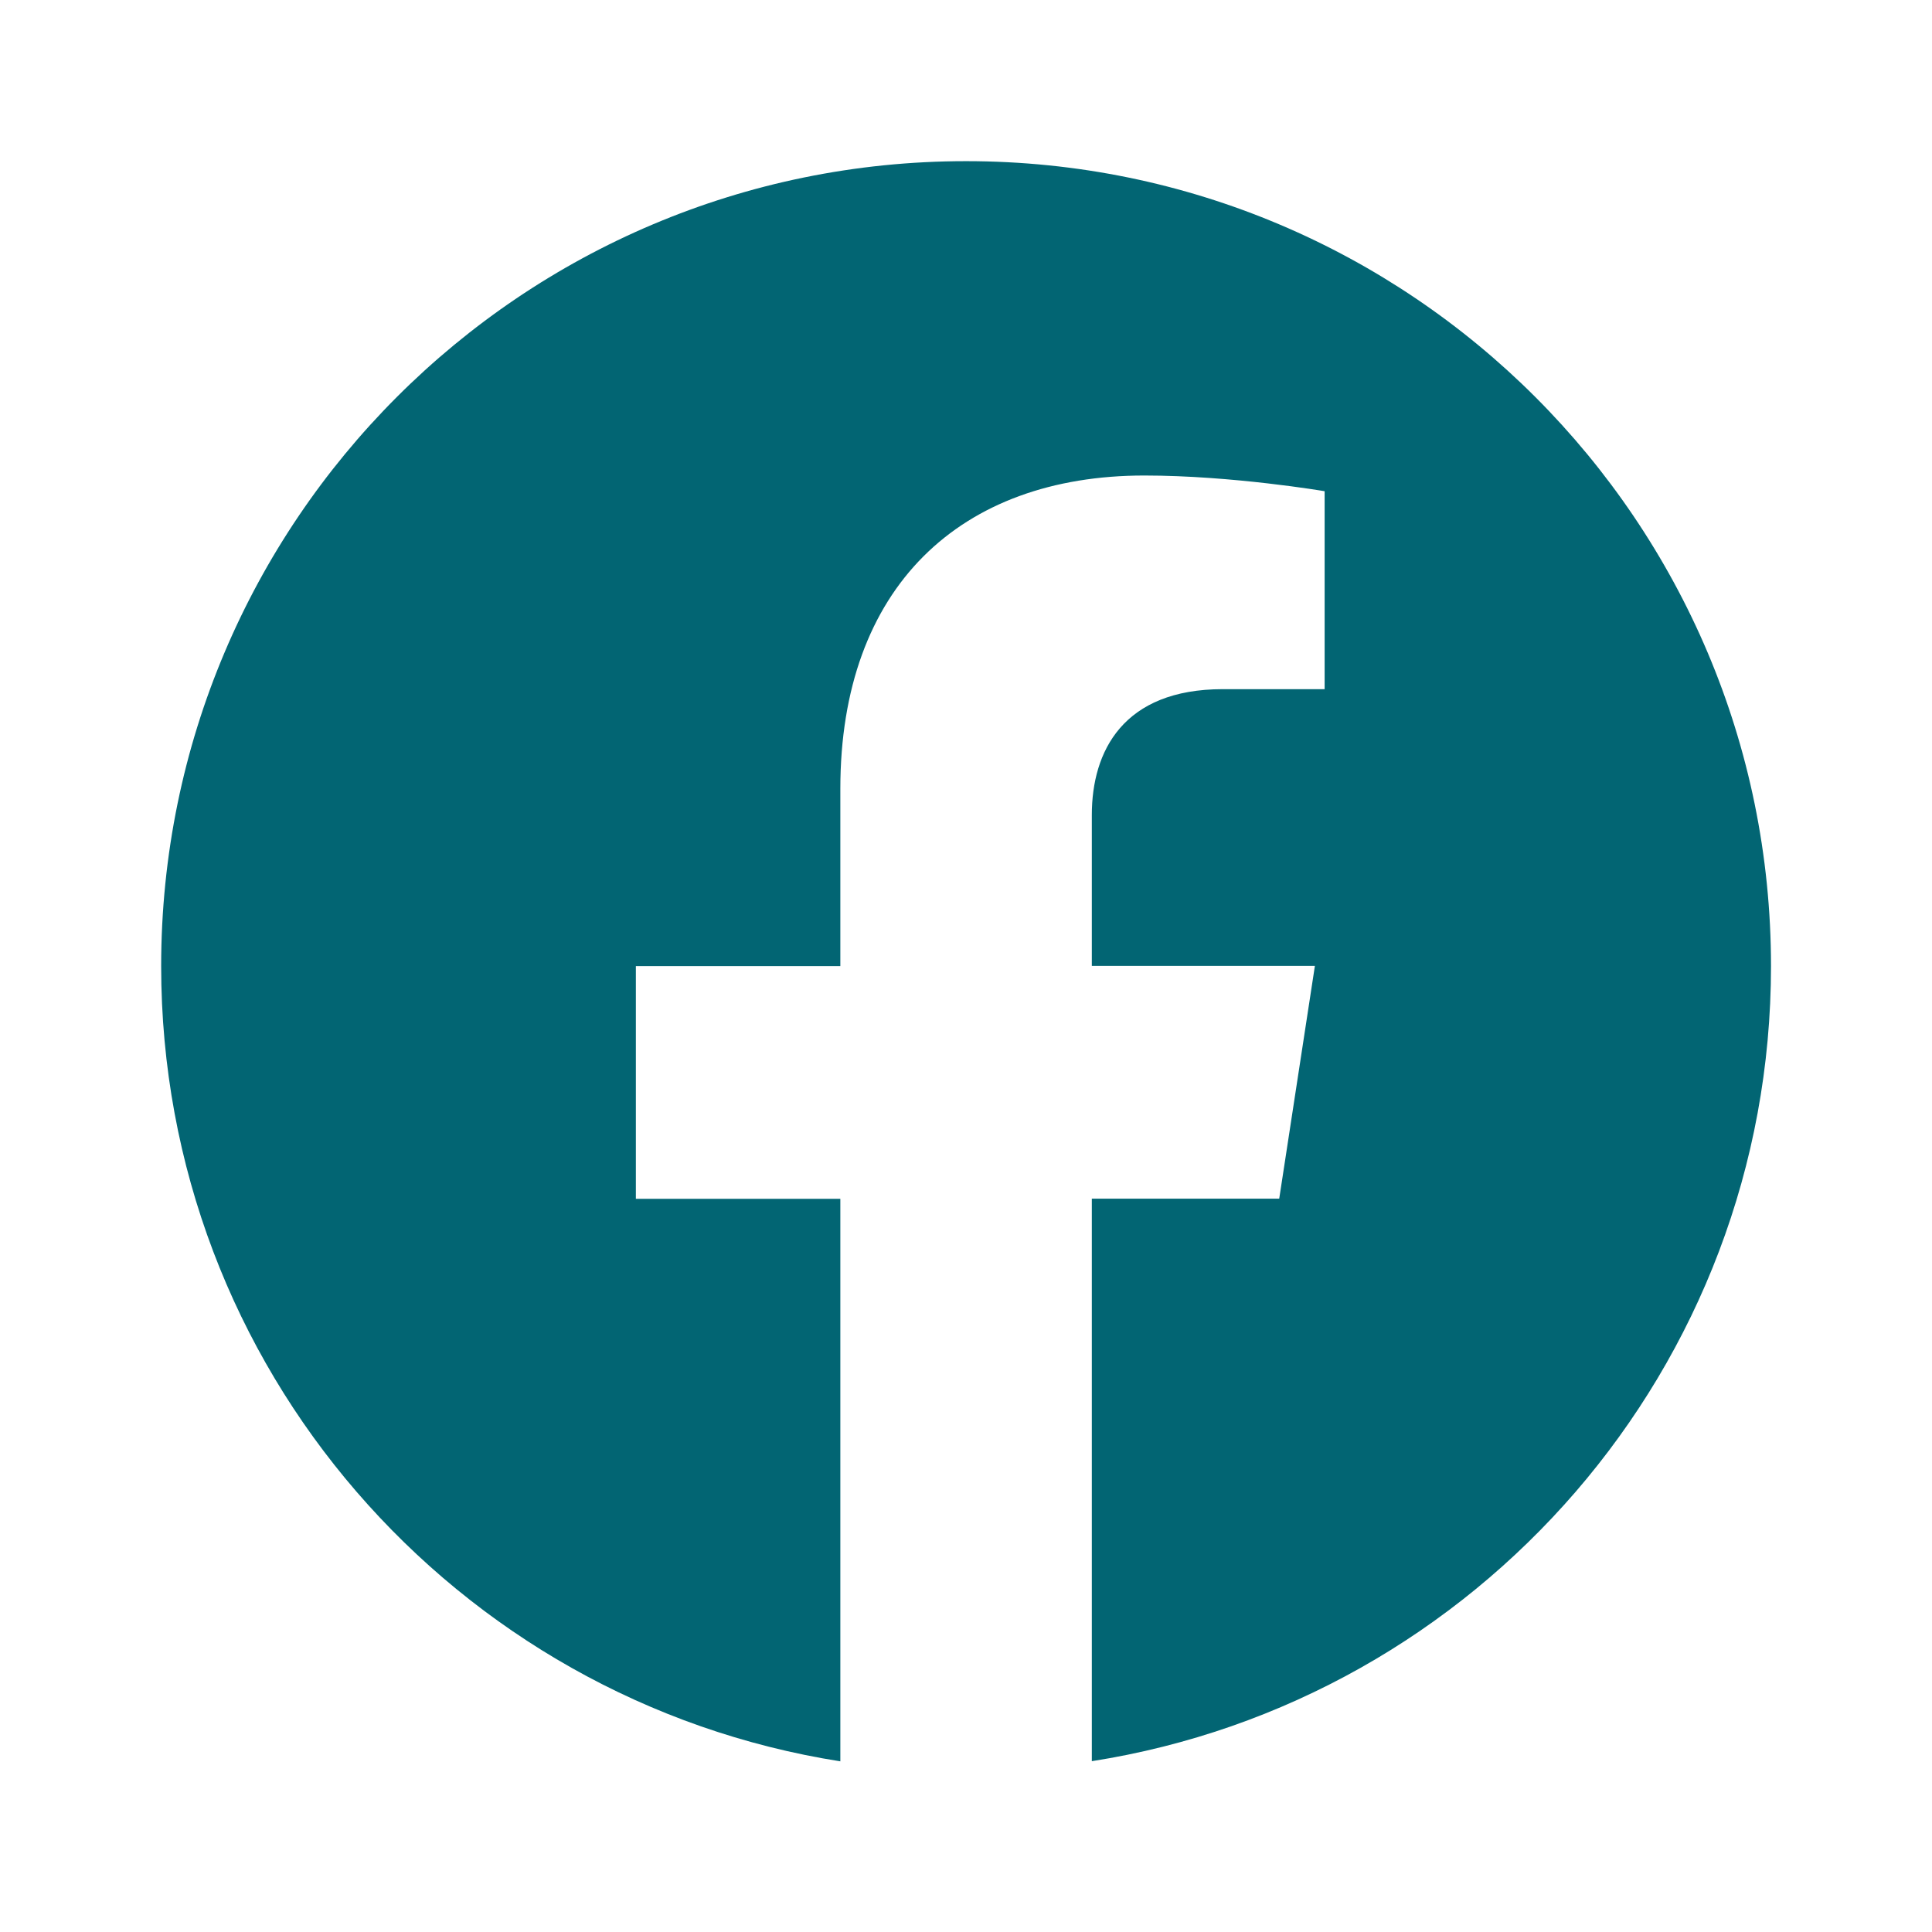
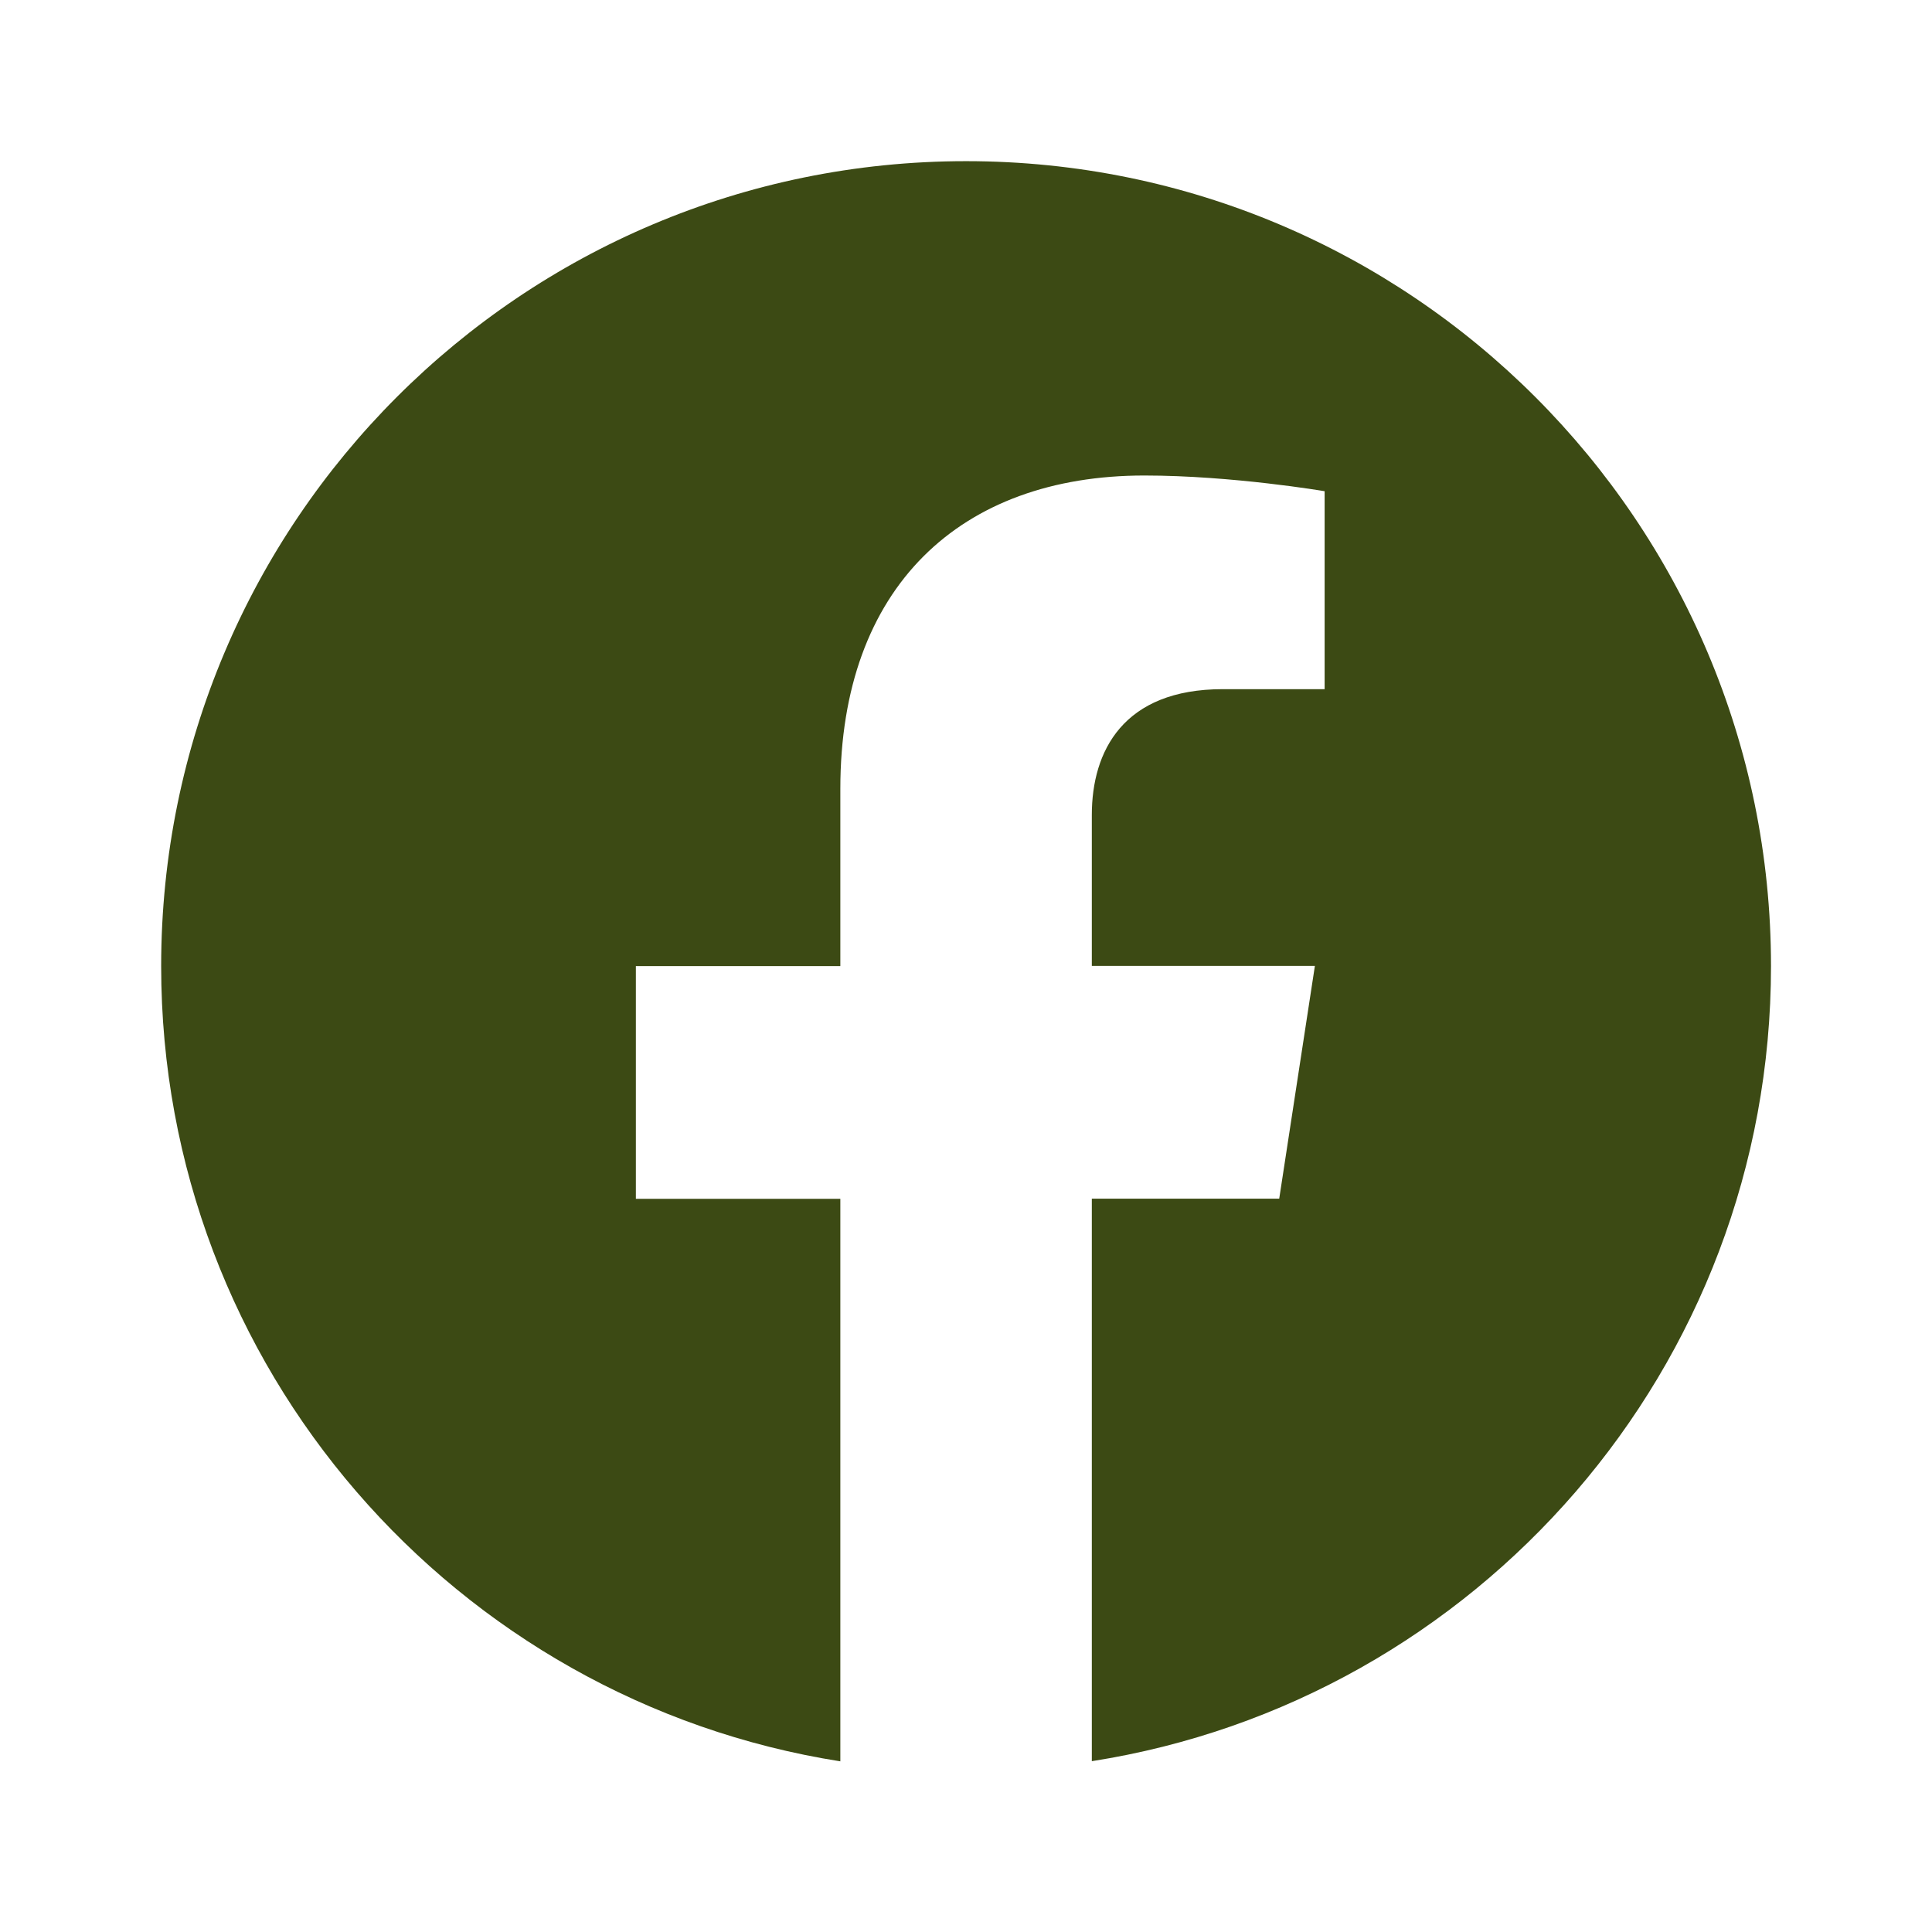
- <svg xmlns="http://www.w3.org/2000/svg" fill="#026573" width="800px" height="800px" viewBox="0 0 24 24">
+ <svg xmlns="http://www.w3.org/2000/svg" fill="#3c4a14" width="800px" height="800px" viewBox="0 0 24 24">
  <path d="M12.001 2.002c-5.522 0-9.999 4.477-9.999 9.999 0 4.99 3.656 9.126 8.437 9.879v-6.988h-2.54v-2.891h2.54V9.798c0-2.508 1.493-3.891 3.776-3.891 1.094 0 2.24.195 2.24.195v2.459h-1.264c-1.24 0-1.628.772-1.628 1.563v1.875h2.771l-.443 2.891h-2.328v6.988C18.344 21.129 22 16.992 22 12.001c0-5.522-4.477-9.999-9.999-9.999z" />
</svg>
